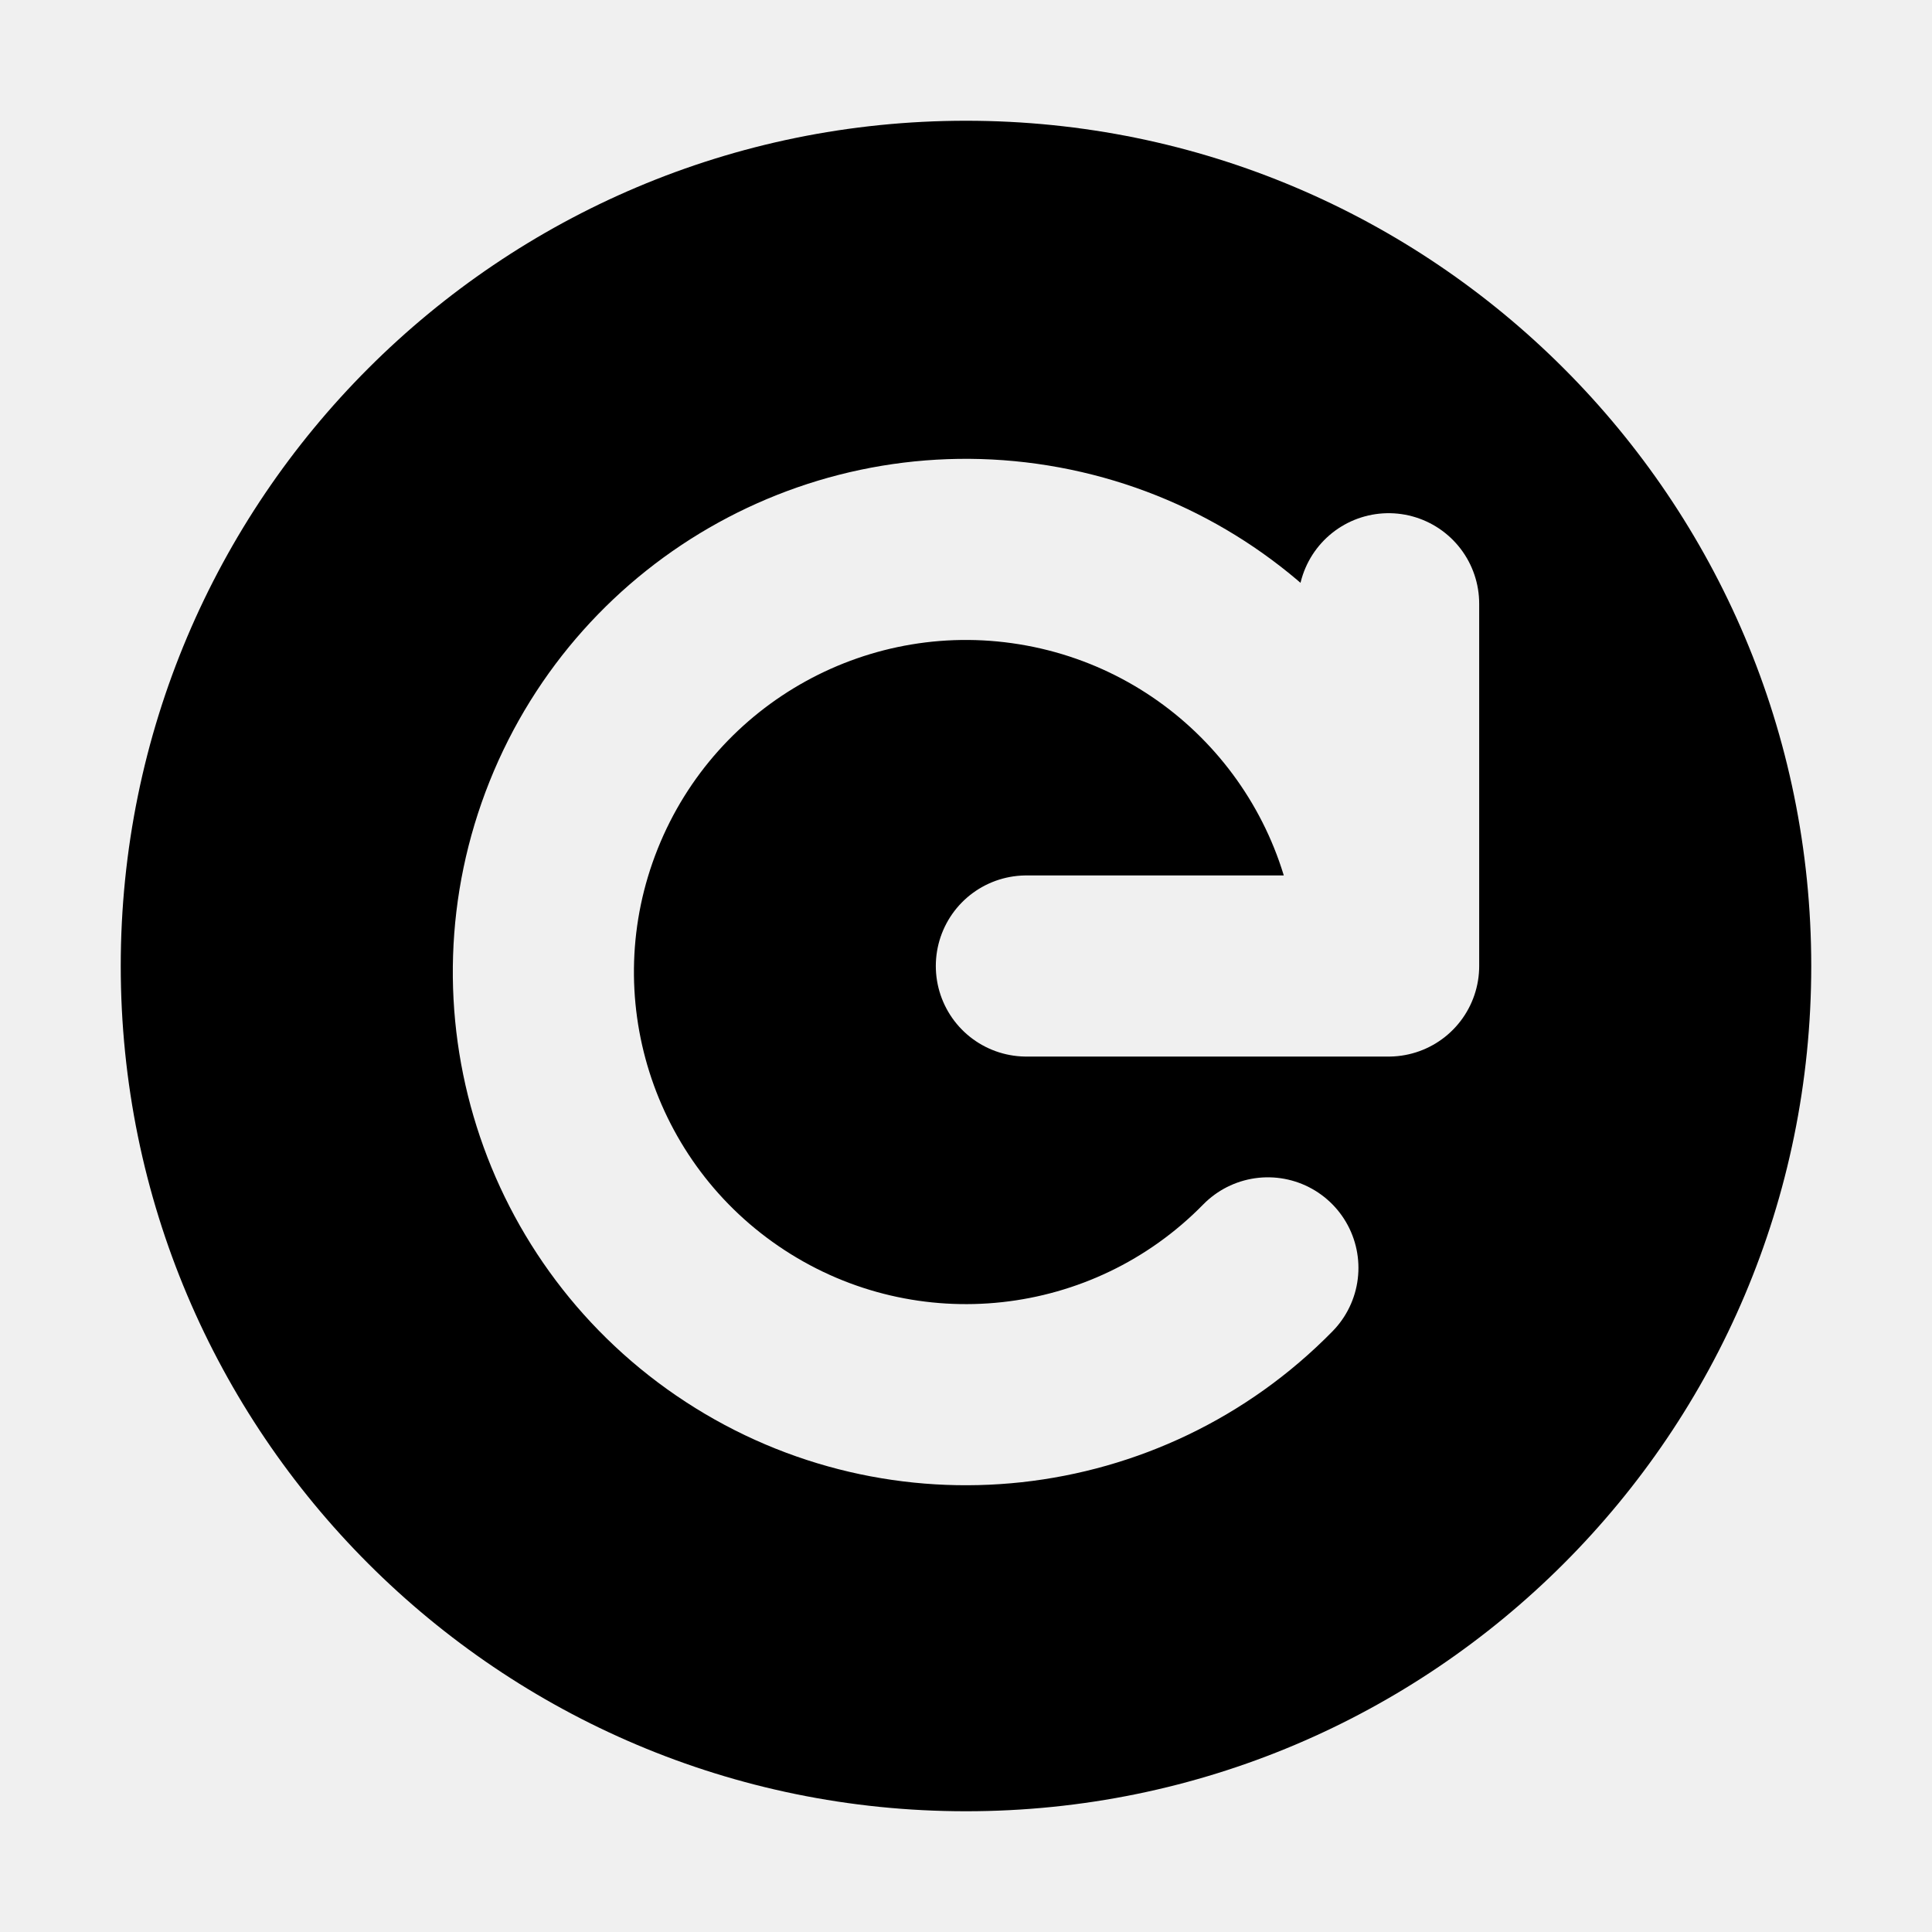
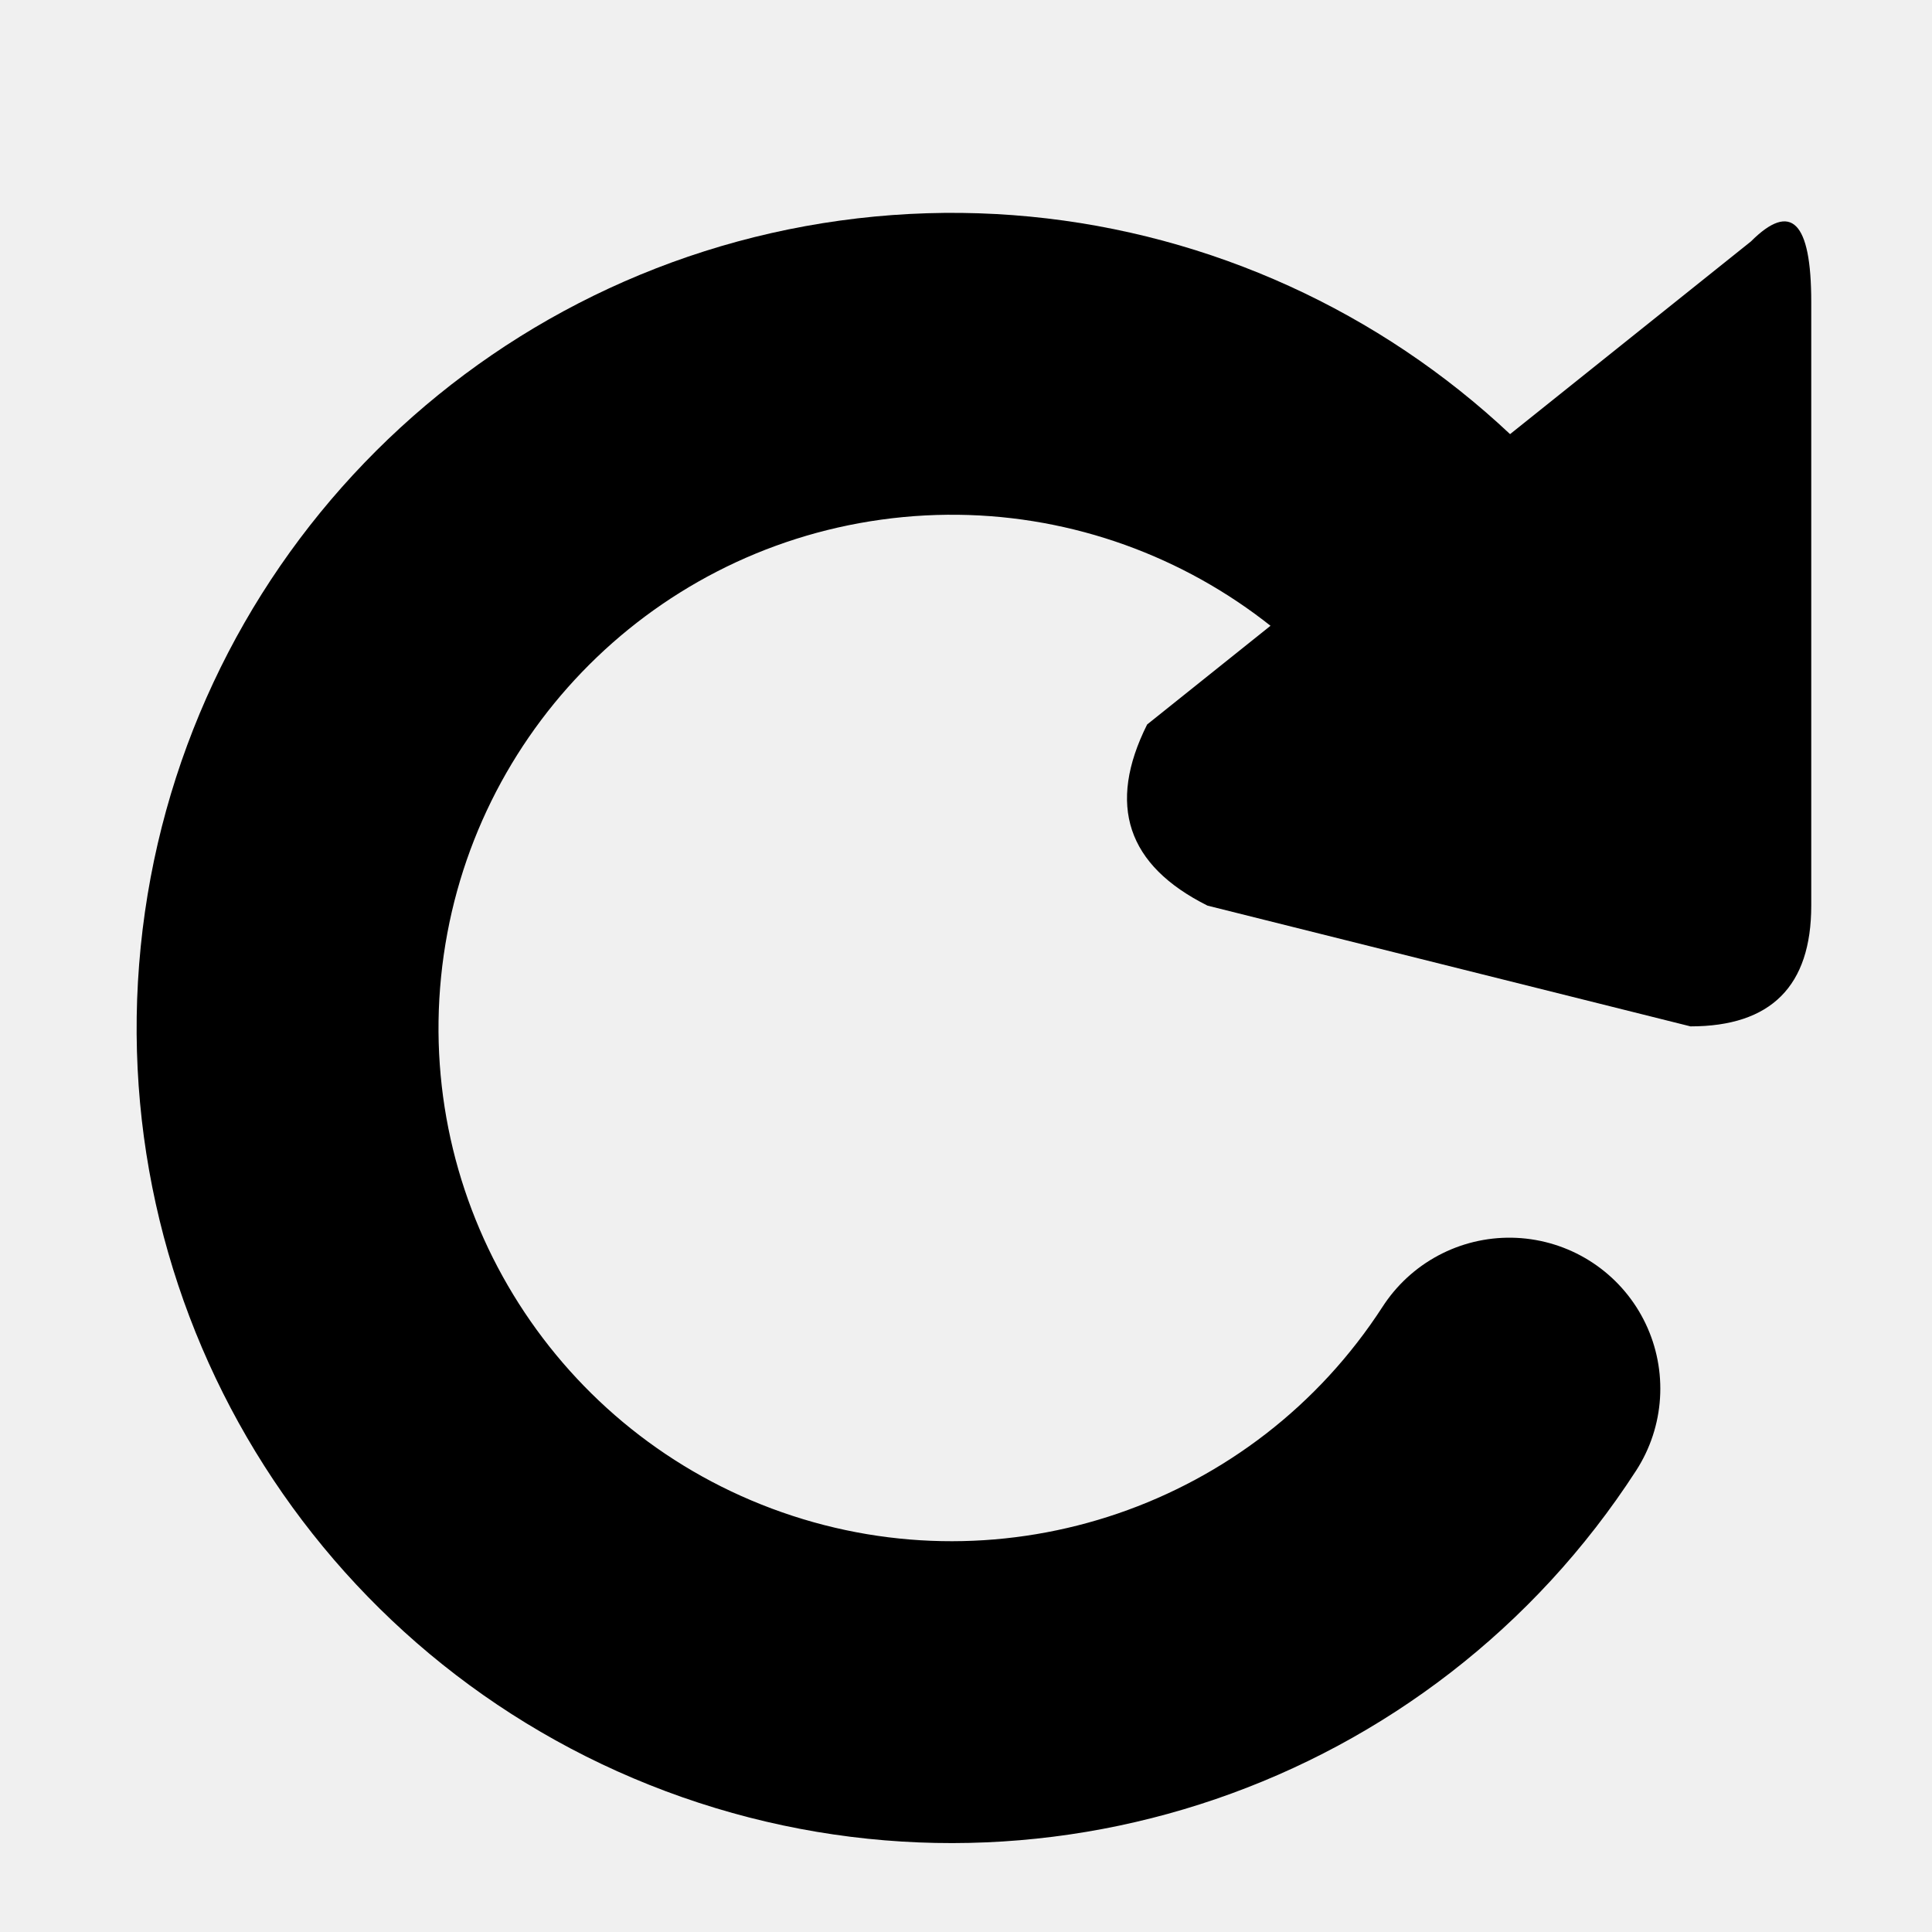
<svg xmlns="http://www.w3.org/2000/svg" viewBox="0 0 32 32" fill="currentColor">
-   <defs>
-     <mask id="note-changes-knockout" maskUnits="userSpaceOnUse" x="0" y="0" width="32" height="32">
-       <rect width="32" height="32" fill="white" />
-       <g fill="black" color="black">
-         <path d="M23 10v6h-6M23 16a7 7 0 1 0-2 5" fill="none" stroke="black" stroke-width="3" stroke-linecap="round" stroke-linejoin="round" />
-       </g>
-     </mask>
-   </defs>
-   <g mask="url(#note-changes-knockout)">
-     <circle cx="16" cy="16" r="14" />
+   <g>
+     <path d="M26 13A11 11 0 1 0 25 23" fill="none" stroke="currentColor" stroke-width="5" stroke-linecap="round" stroke-linejoin="round" />
+     <path d="M19 12l10-8q1-1 1 1v10q0 2-2 2l-8-2q-2-1-1-3Z" />
  </g>
</svg>
